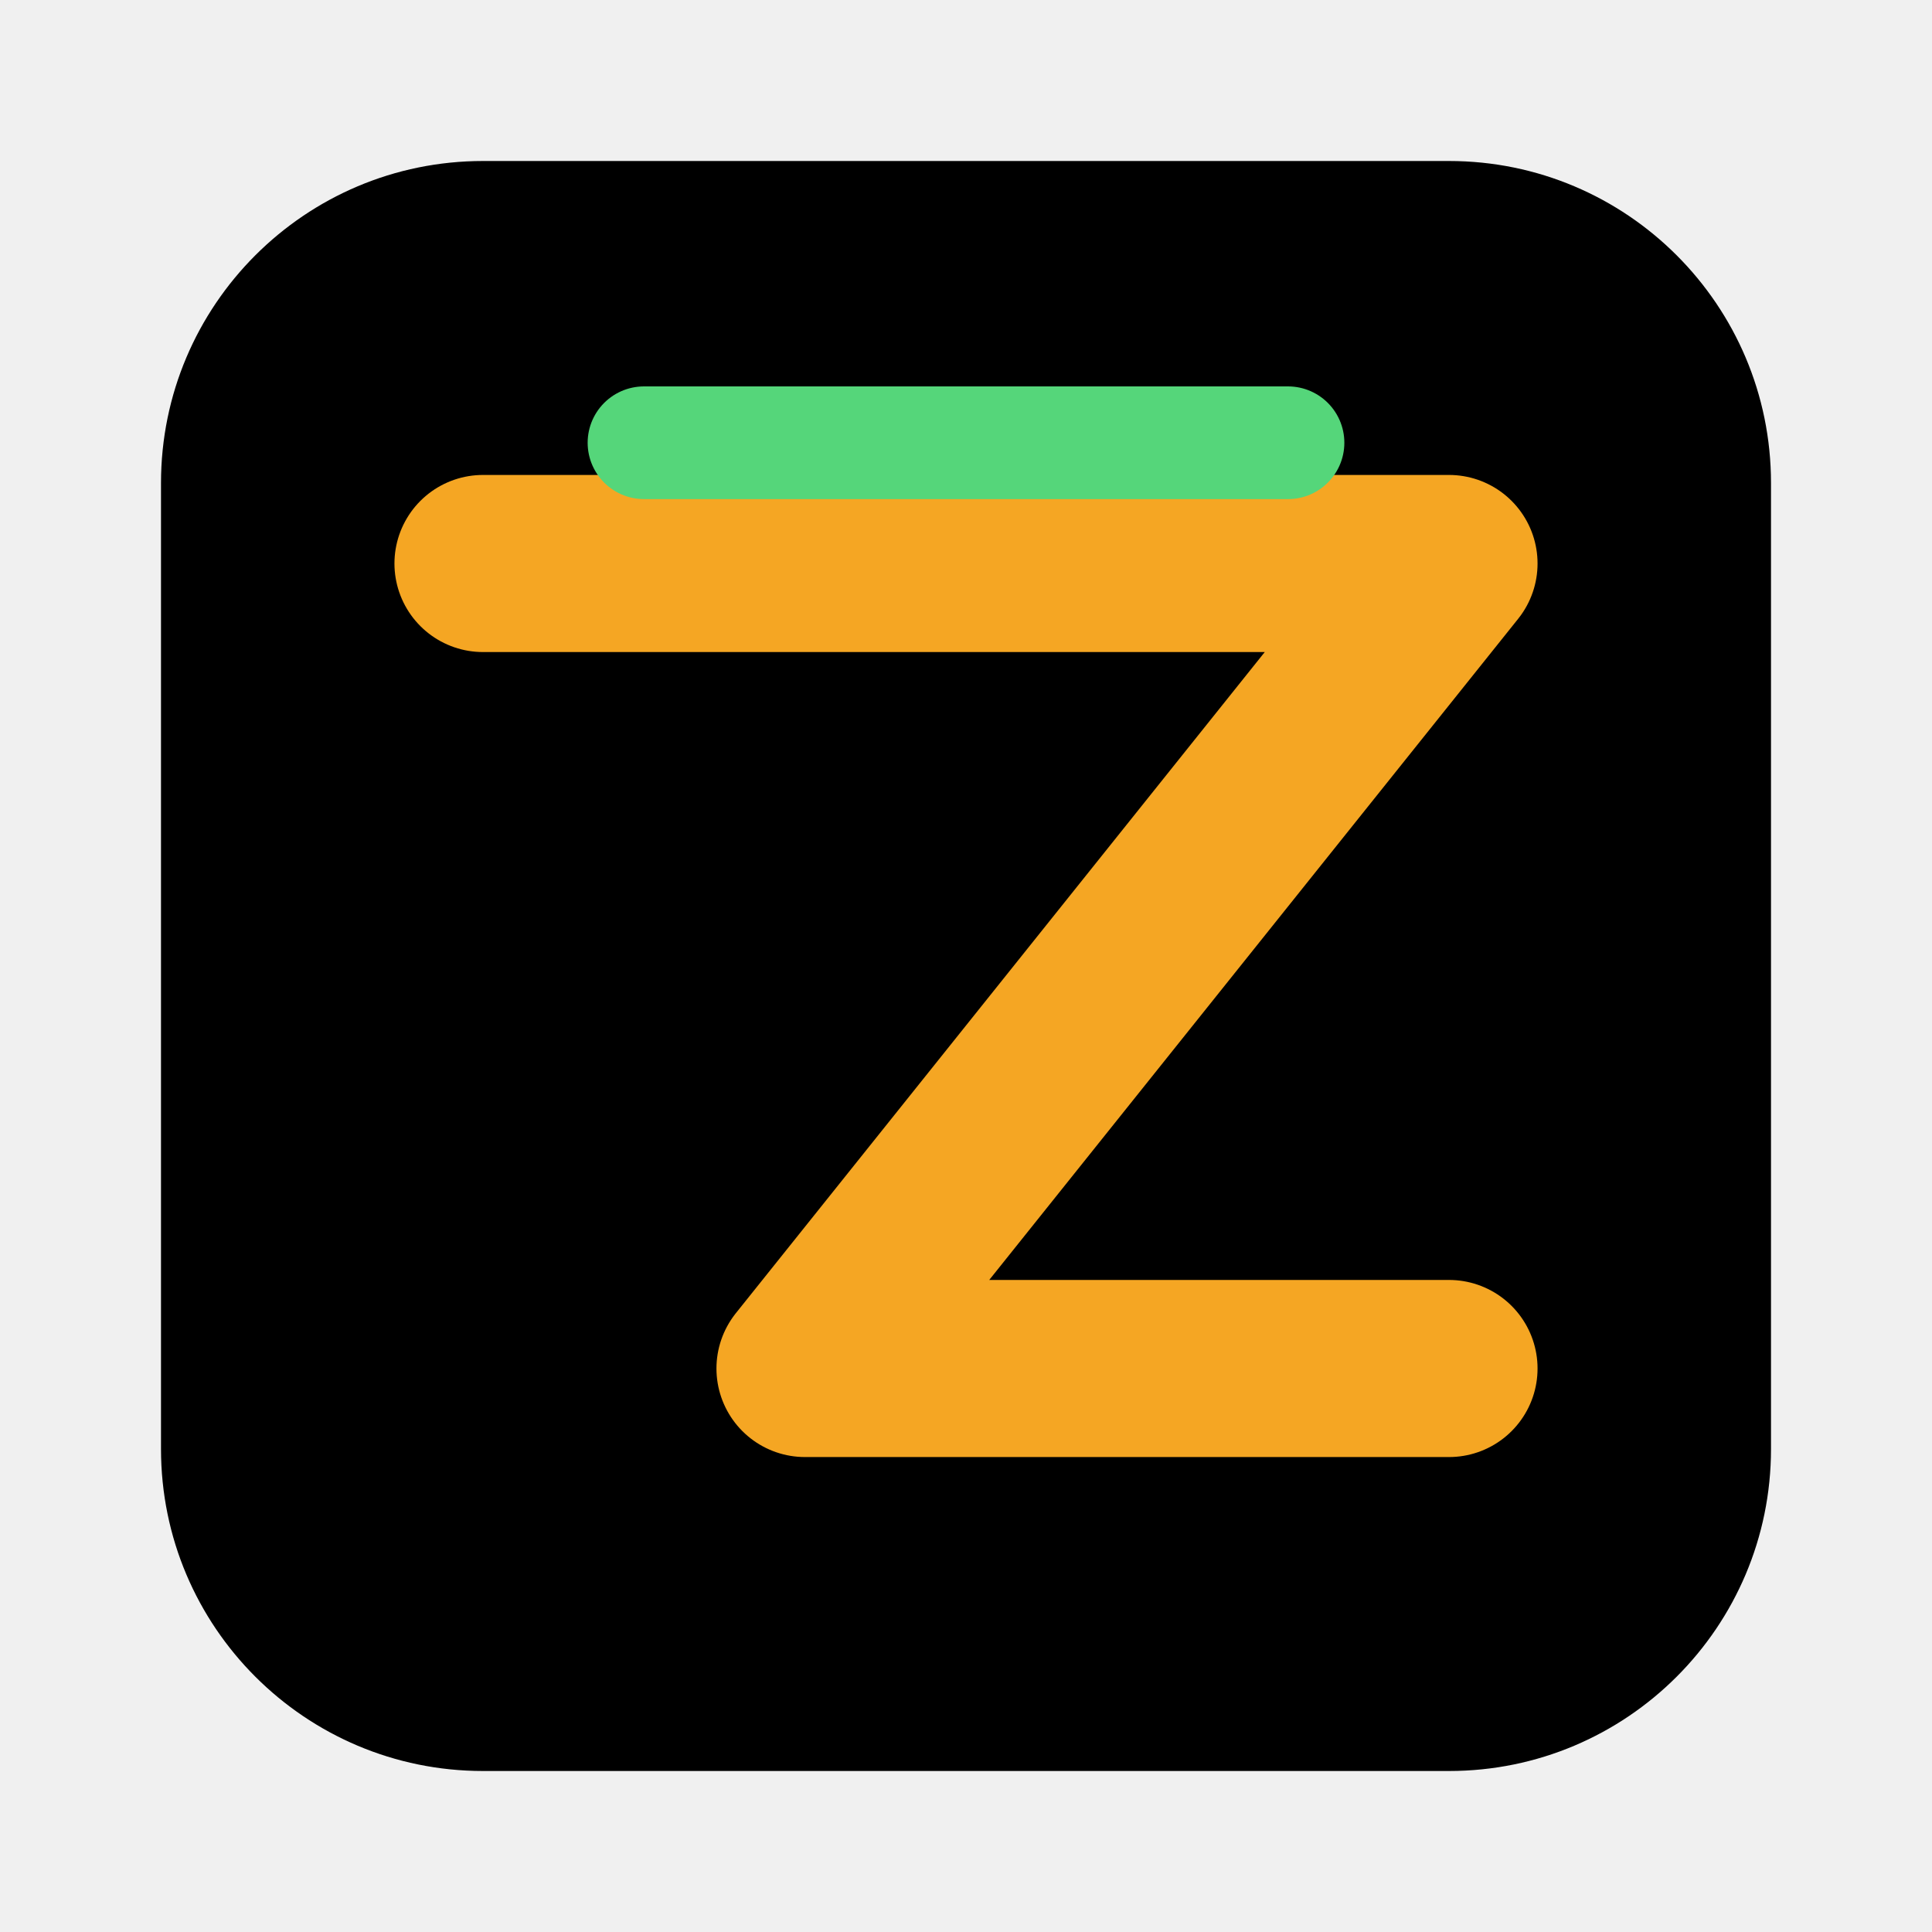
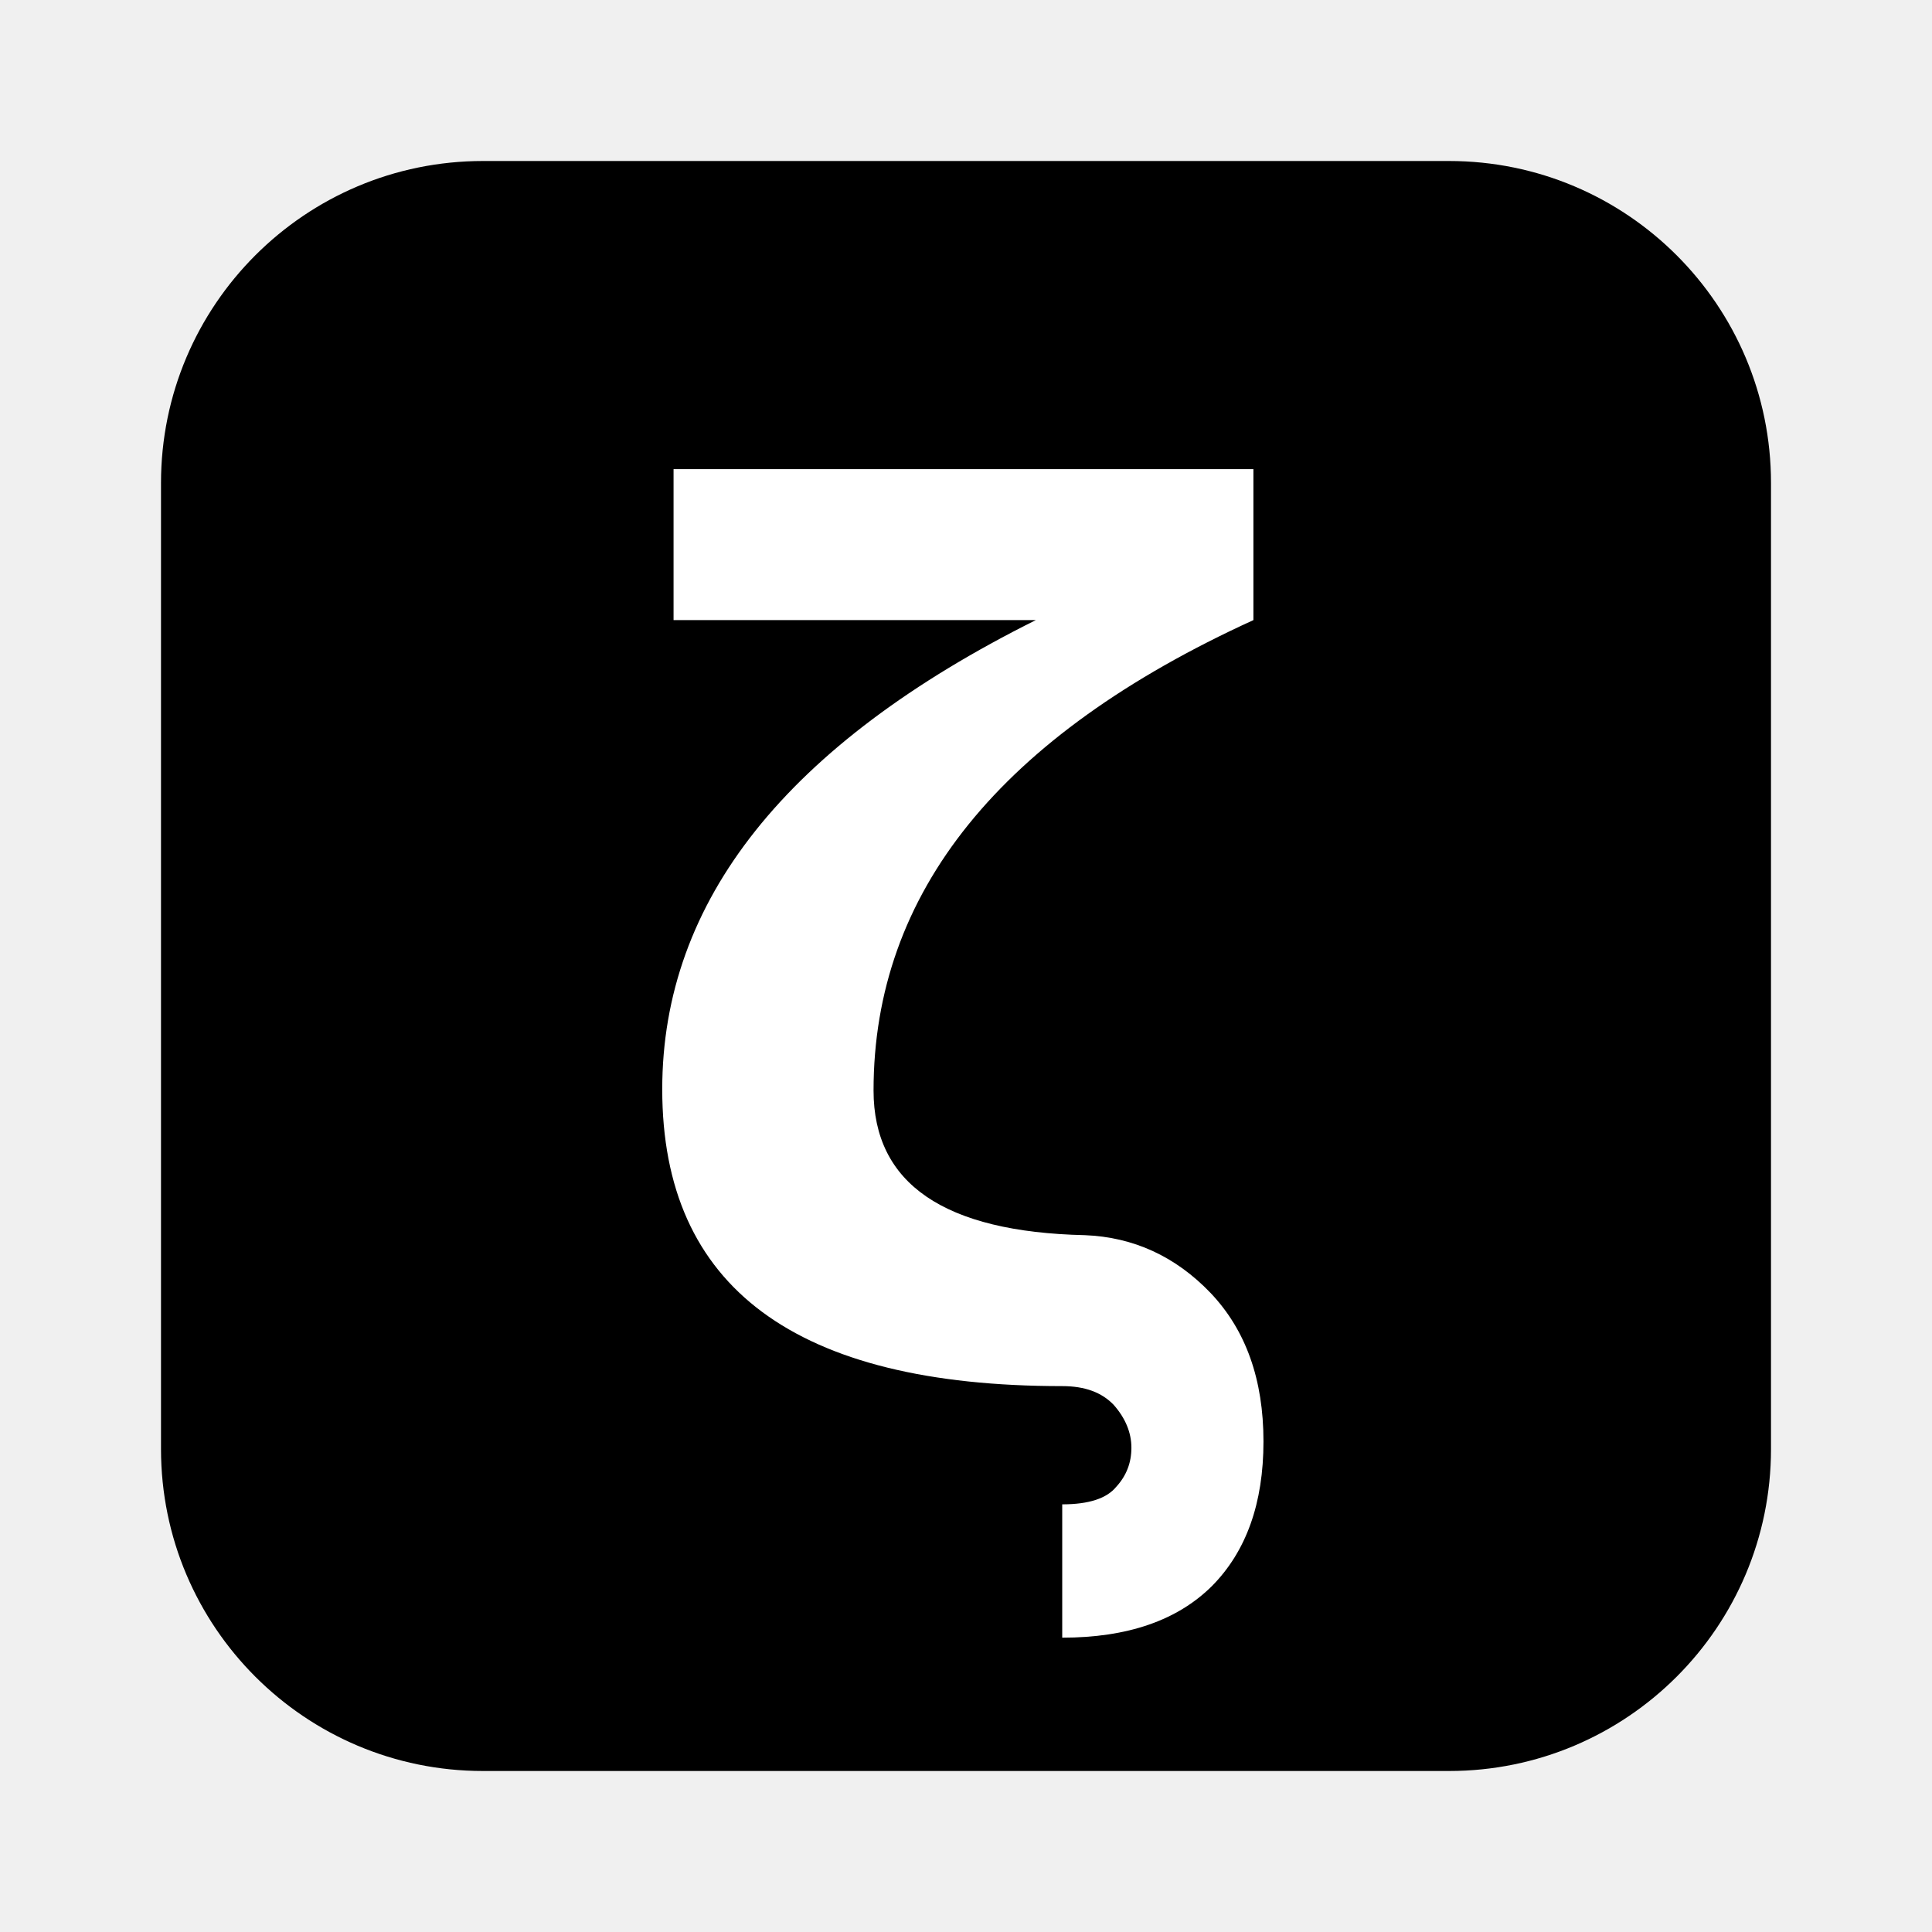
<svg xmlns="http://www.w3.org/2000/svg" viewBox="0 0 24 24" role="img" aria-label="zeta logo">
  <rect x="2" y="2" width="20" height="20" rx="4" fill="#000000" />
-   <path d="M6 7h12l-8 10h8" fill="none" stroke="#f5a623" stroke-width="2.2" stroke-linecap="round" stroke-linejoin="round" />
-   <path d="M8 5.5h8" fill="none" stroke="#55d67a" stroke-width="1.4" stroke-linecap="round" />
+   <text x="50%" y="54%" text-anchor="middle" dominant-baseline="middle" font-size="15" font-family="'Segoe UI Symbol', 'DejaVu Sans', 'Arial Unicode MS', sans-serif" font-weight="700" fill="#ffffff">ζ</text>
</svg>
